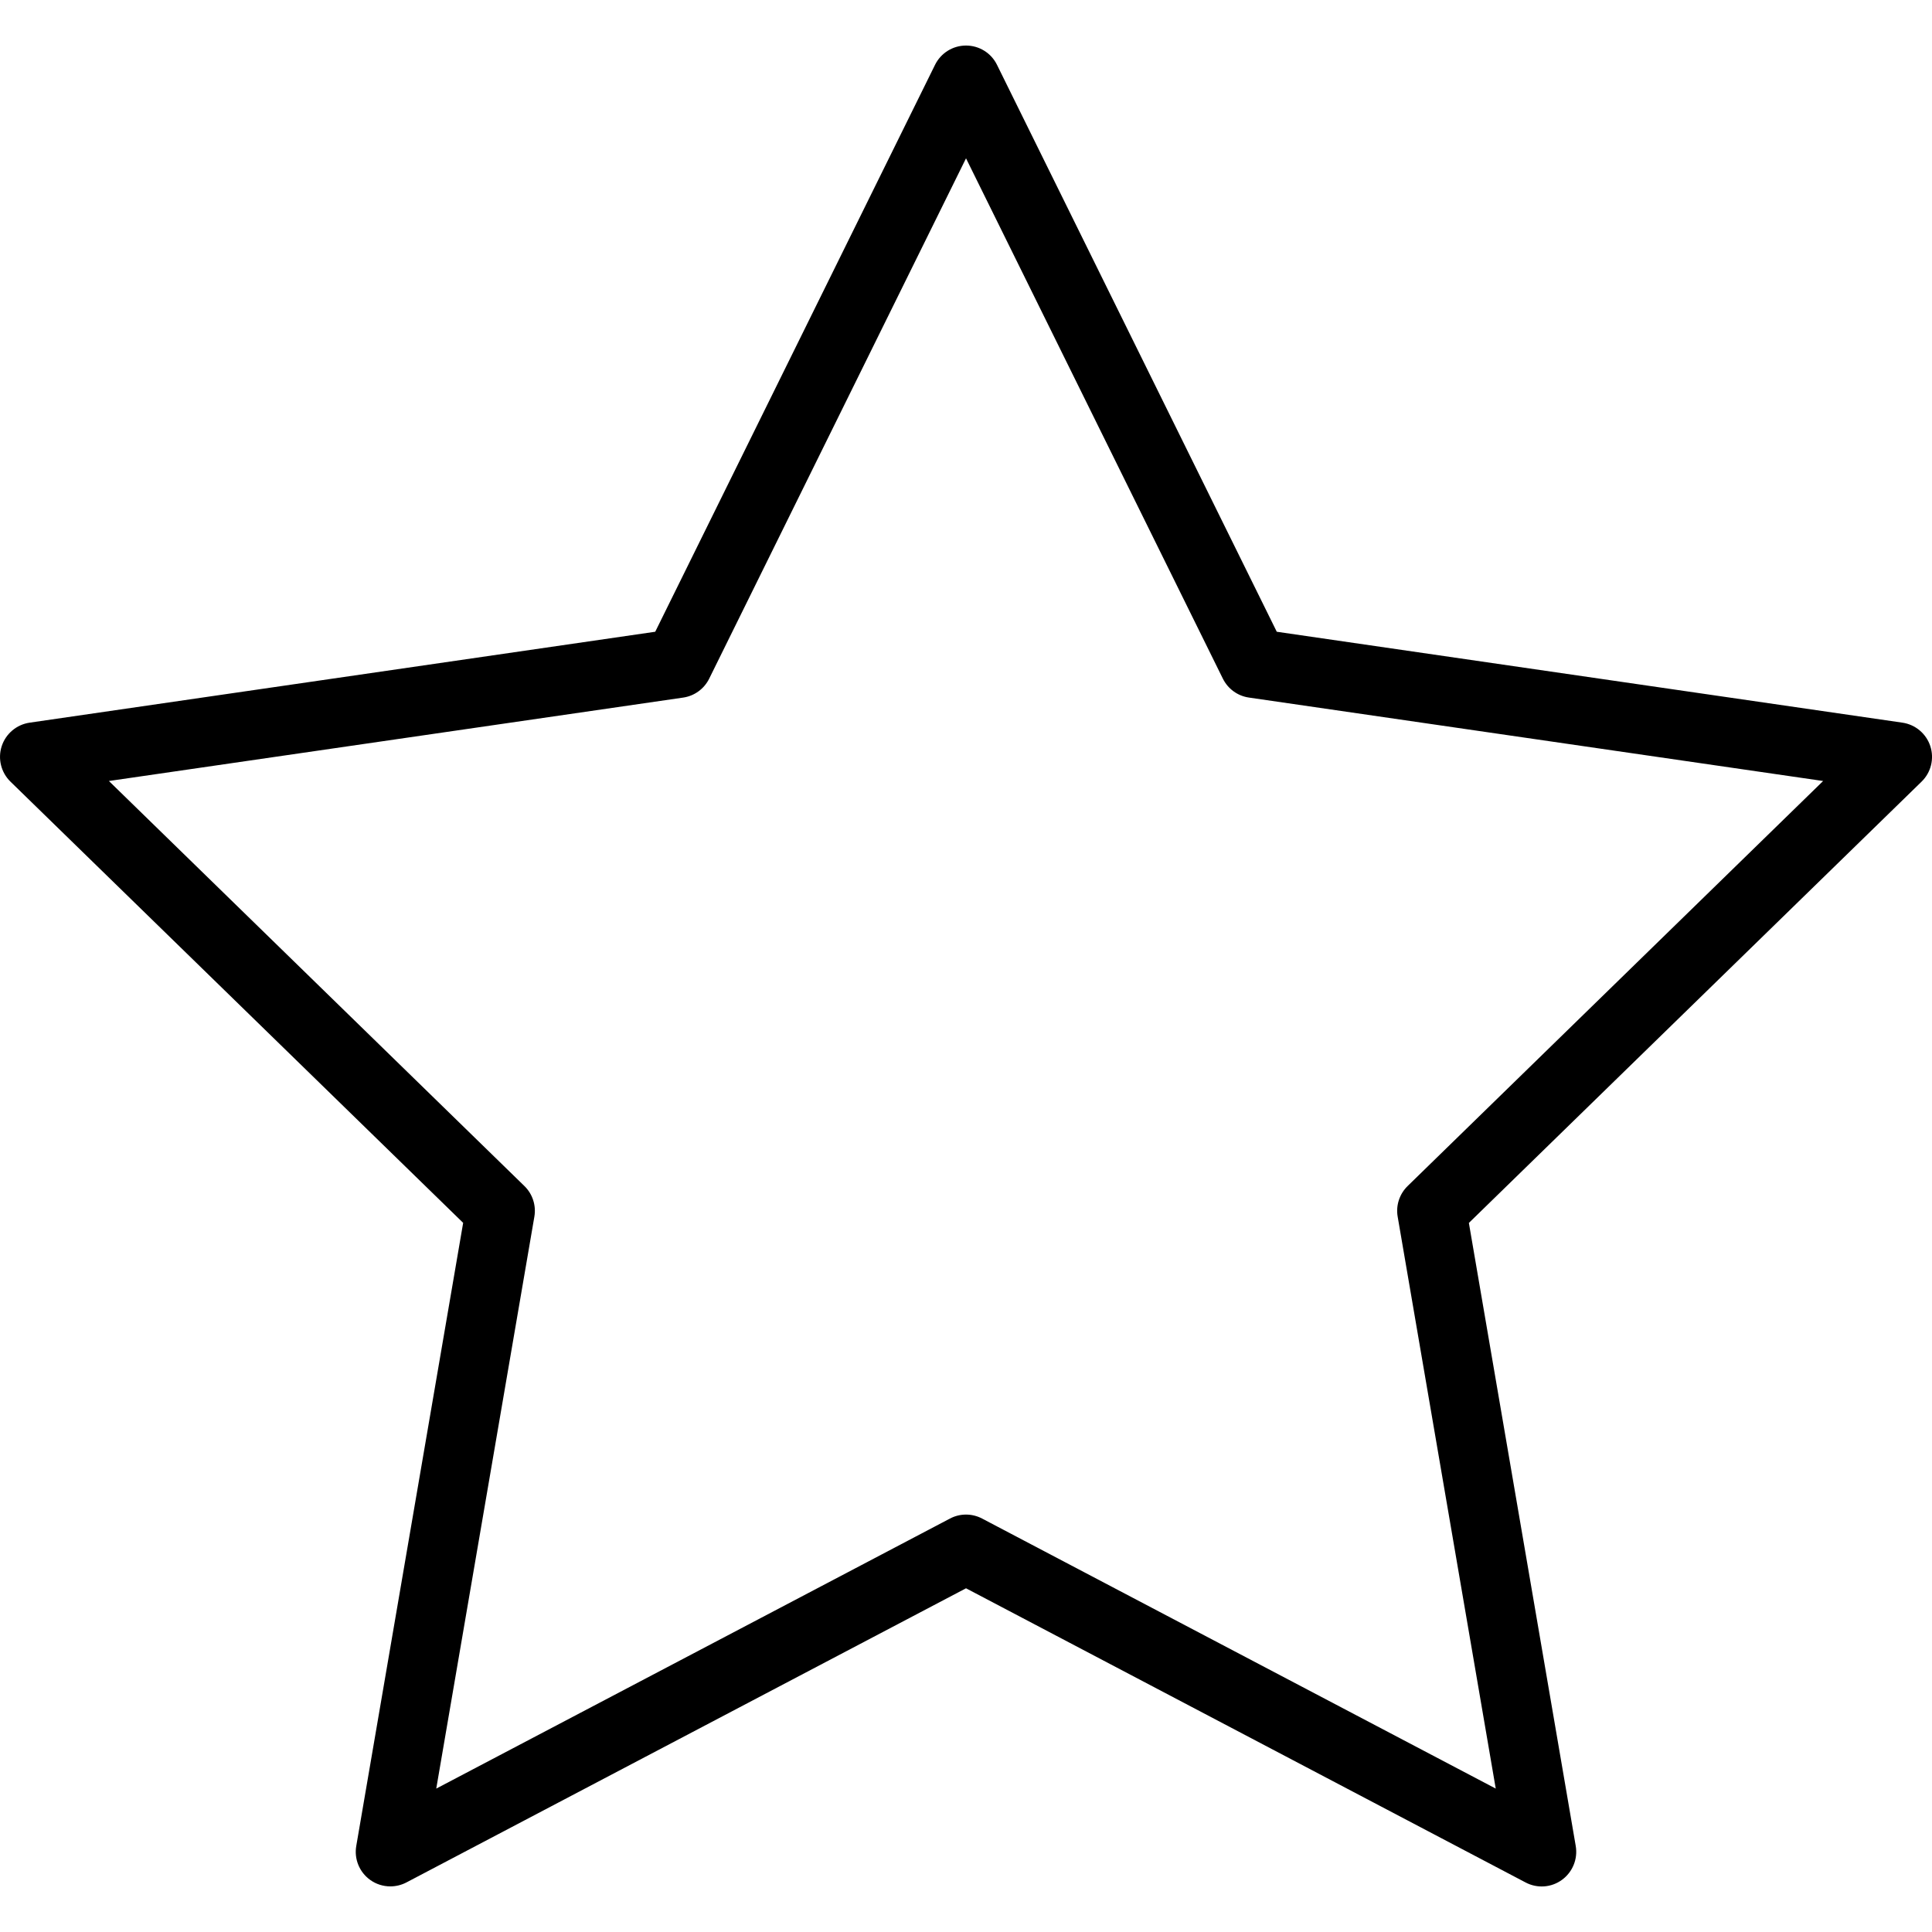
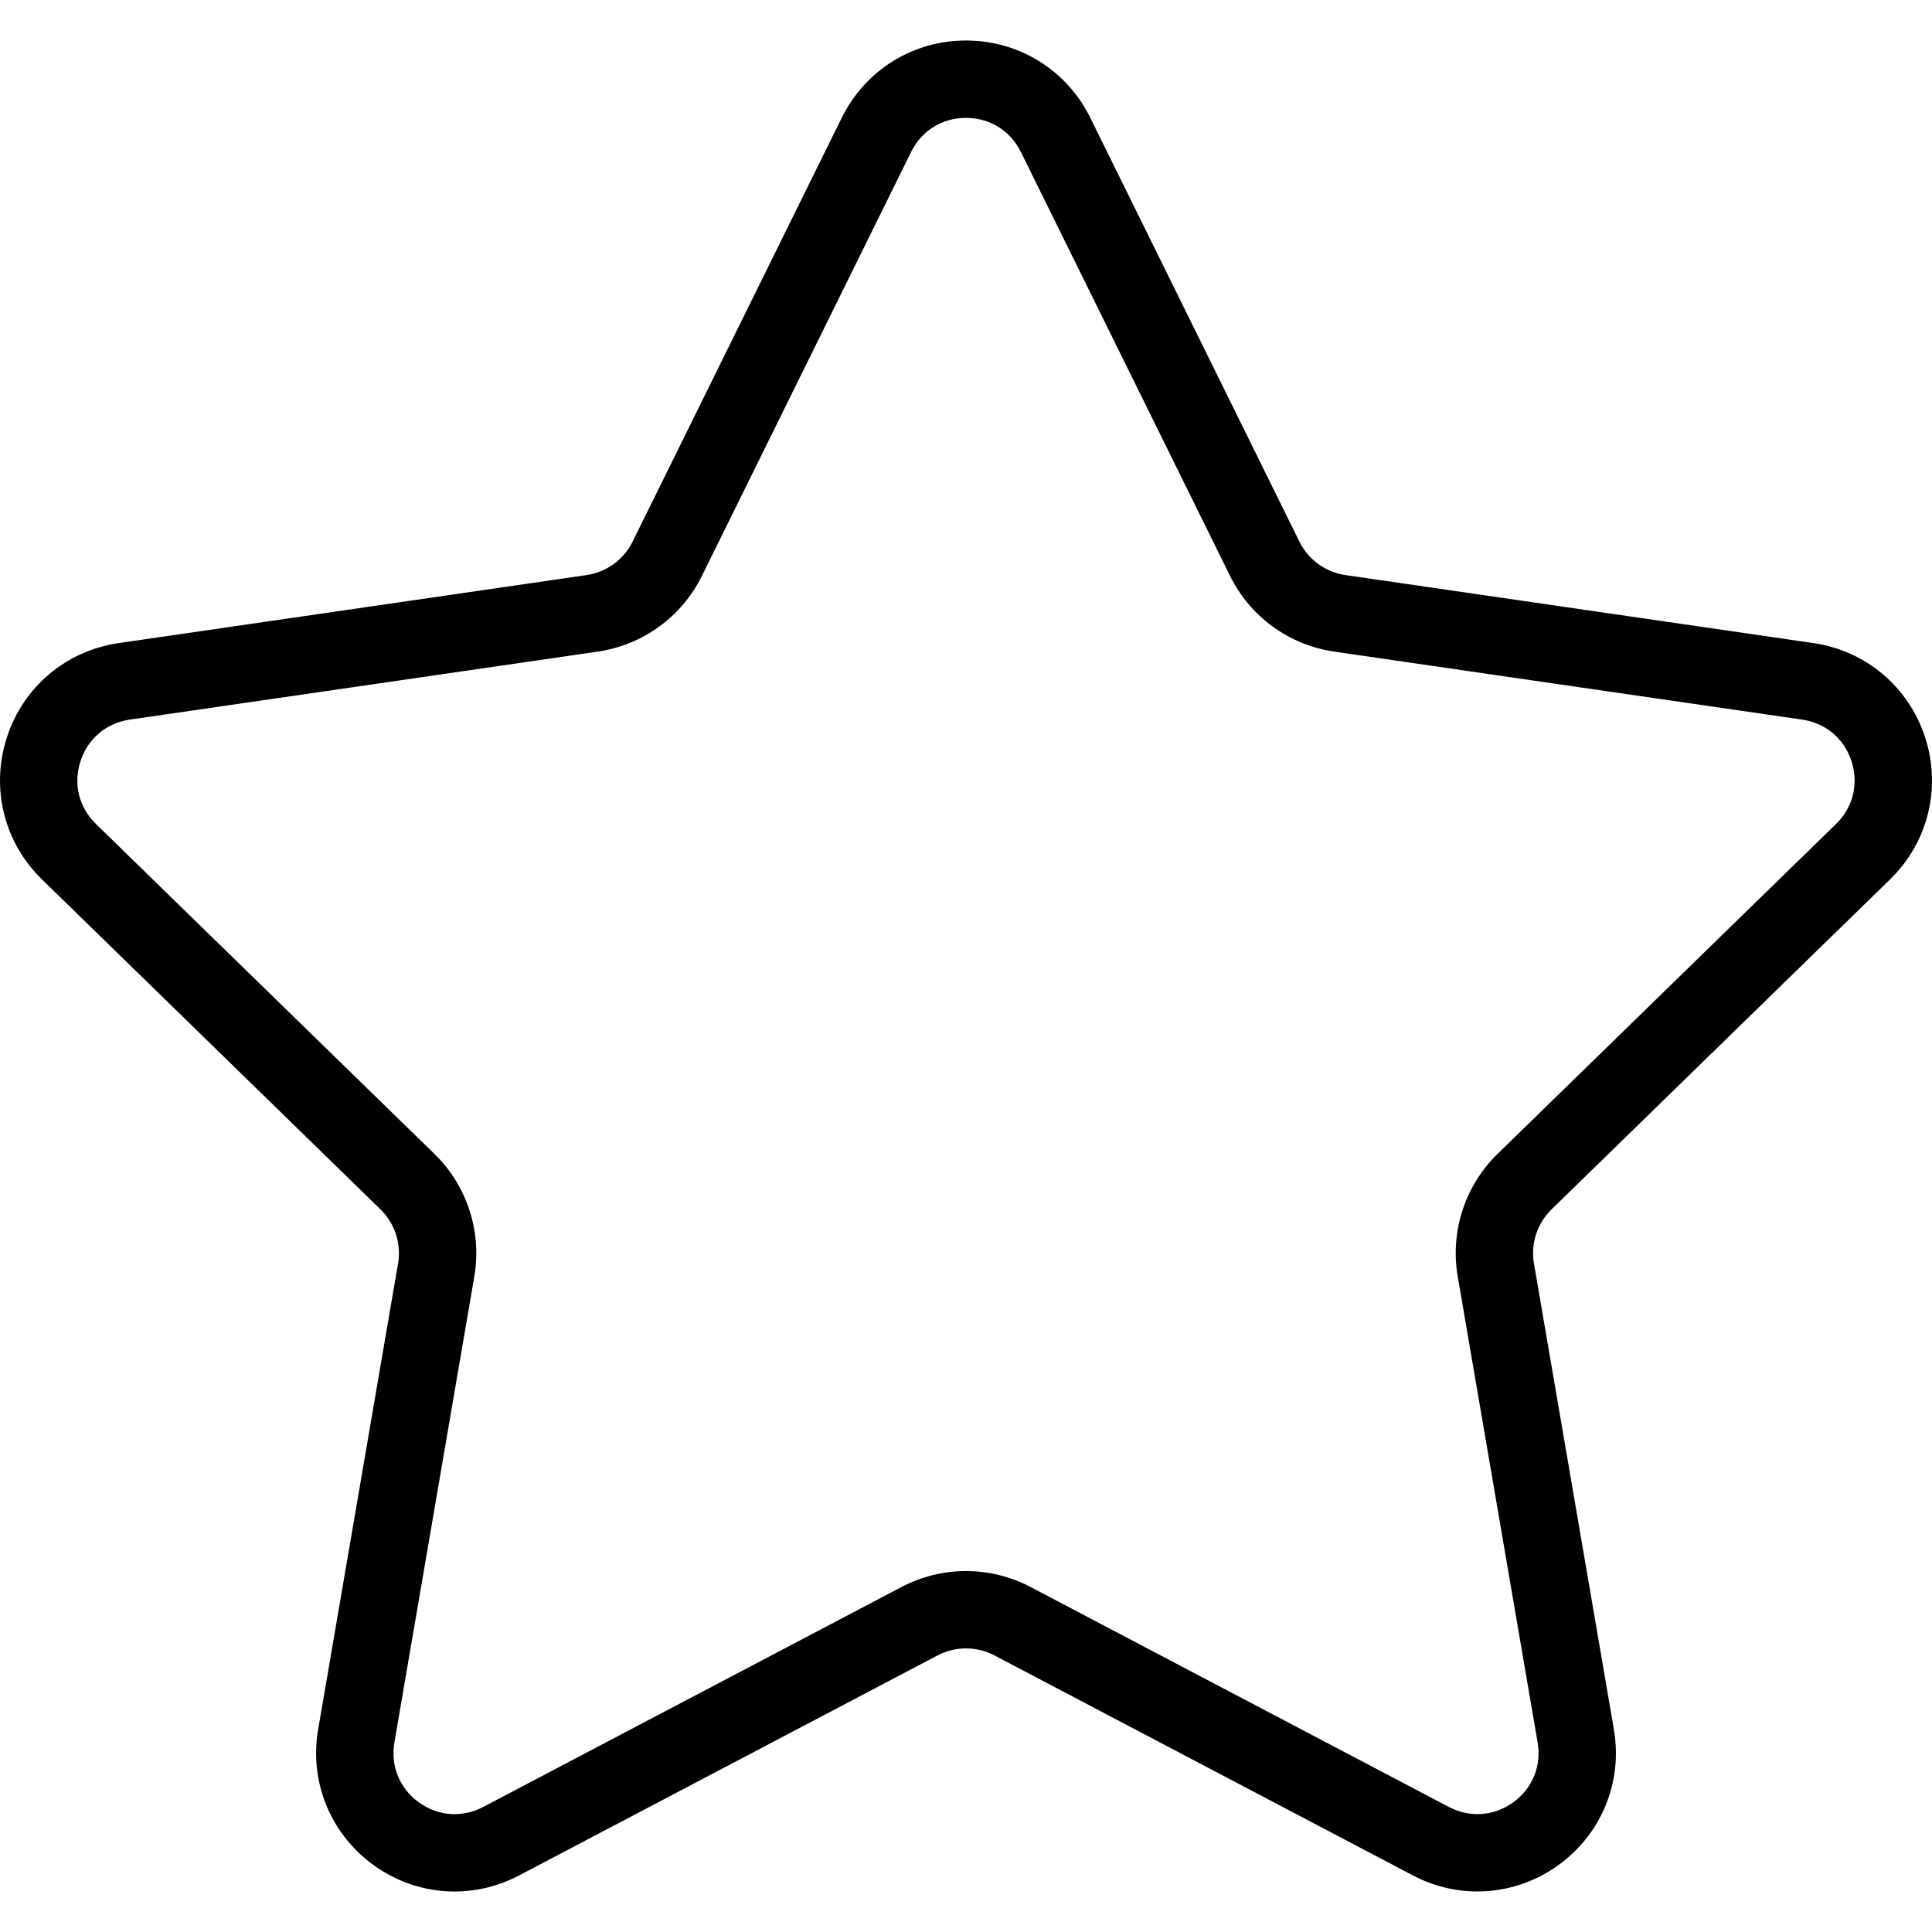
- <svg xmlns="http://www.w3.org/2000/svg" version="1.1" id="Capa_1" x="0px" y="0px" viewBox="0 0 55.867 55.867" style="enable-background:new 0 0 55.867 55.867;" xml:space="preserve">
-   <path d="M11.287,54.548c-0.207,0-0.414-0.064-0.588-0.191c-0.308-0.224-0.462-0.603-0.397-0.978l3.091-18.018L0.302,22.602  c-0.272-0.266-0.37-0.663-0.253-1.024c0.118-0.362,0.431-0.626,0.808-0.681l18.09-2.629l8.091-16.393  c0.168-0.342,0.516-0.558,0.896-0.558l0,0c0.381,0,0.729,0.216,0.896,0.558l8.09,16.393l18.091,2.629  c0.377,0.055,0.689,0.318,0.808,0.681c0.117,0.361,0.02,0.759-0.253,1.024L42.475,35.363l3.09,18.017  c0.064,0.375-0.09,0.754-0.397,0.978c-0.308,0.226-0.717,0.255-1.054,0.076l-16.18-8.506l-16.182,8.506  C11.606,54.51,11.446,54.548,11.287,54.548z M3.149,22.584l12.016,11.713c0.235,0.229,0.343,0.561,0.287,0.885L12.615,51.72  l14.854-7.808c0.291-0.154,0.638-0.154,0.931,0l14.852,7.808l-2.836-16.538c-0.056-0.324,0.052-0.655,0.287-0.885l12.016-11.713  l-16.605-2.413c-0.326-0.047-0.607-0.252-0.753-0.547L27.934,4.578l-7.427,15.047c-0.146,0.295-0.427,0.5-0.753,0.547L3.149,22.584z  " />
+ <svg xmlns="http://www.w3.org/2000/svg" version="1.1" id="Capa_1" x="0px" y="0px" viewBox="0 0 49.94 49.94" style="enable-background:new 0 0 49.94 49.94;" xml:space="preserve">
+   <path d="M48.856,22.731c0.983-0.958,1.33-2.364,0.906-3.671c-0.425-1.307-1.532-2.24-2.892-2.438l-12.092-1.757  c-0.515-0.075-0.96-0.398-1.19-0.865L28.182,3.043c-0.607-1.231-1.839-1.996-3.212-1.996c-1.372,0-2.604,0.765-3.211,1.996  L16.352,14c-0.23,0.467-0.676,0.79-1.191,0.865L3.069,16.623C1.71,16.82,0.603,17.753,0.178,19.06  c-0.424,1.307-0.077,2.713,0.906,3.671l8.749,8.528c0.373,0.364,0.544,0.888,0.456,1.4L8.224,44.702  c-0.232,1.353,0.313,2.694,1.424,3.502c1.11,0.809,2.555,0.914,3.772,0.273l10.814-5.686c0.461-0.242,1.011-0.242,1.472,0  l10.815,5.686c0.528,0.278,1.1,0.415,1.669,0.415c0.739,0,1.475-0.231,2.103-0.688c1.111-0.808,1.656-2.149,1.424-3.502  L39.651,32.66c-0.088-0.513,0.083-1.036,0.456-1.4L48.856,22.731z M37.681,32.998l2.065,12.042c0.104,0.606-0.131,1.185-0.629,1.547  c-0.499,0.361-1.12,0.405-1.665,0.121l-10.815-5.687c-0.521-0.273-1.095-0.411-1.667-0.411s-1.145,0.138-1.667,0.412l-10.813,5.686  c-0.547,0.284-1.168,0.24-1.666-0.121c-0.498-0.362-0.732-0.94-0.629-1.547l2.065-12.042c0.199-1.162-0.186-2.348-1.03-3.17  L2.48,21.299c-0.441-0.43-0.591-1.036-0.4-1.621c0.19-0.586,0.667-0.988,1.276-1.077l12.091-1.757  c1.167-0.169,2.176-0.901,2.697-1.959l5.407-10.957c0.272-0.552,0.803-0.881,1.418-0.881c0.616,0,1.146,0.329,1.419,0.881  l5.407,10.957c0.521,1.058,1.529,1.79,2.696,1.959l12.092,1.757c0.609,0.089,1.086,0.491,1.276,1.077  c0.19,0.585,0.041,1.191-0.4,1.621l-8.749,8.528C37.866,30.65,37.481,31.835,37.681,32.998z" />
  <g>
</g>
  <g>
</g>
  <g>
</g>
  <g>
</g>
  <g>
</g>
  <g>
</g>
  <g>
</g>
  <g>
</g>
  <g>
</g>
  <g>
</g>
  <g>
</g>
  <g>
</g>
  <g>
</g>
  <g>
</g>
  <g>
</g>
</svg>
